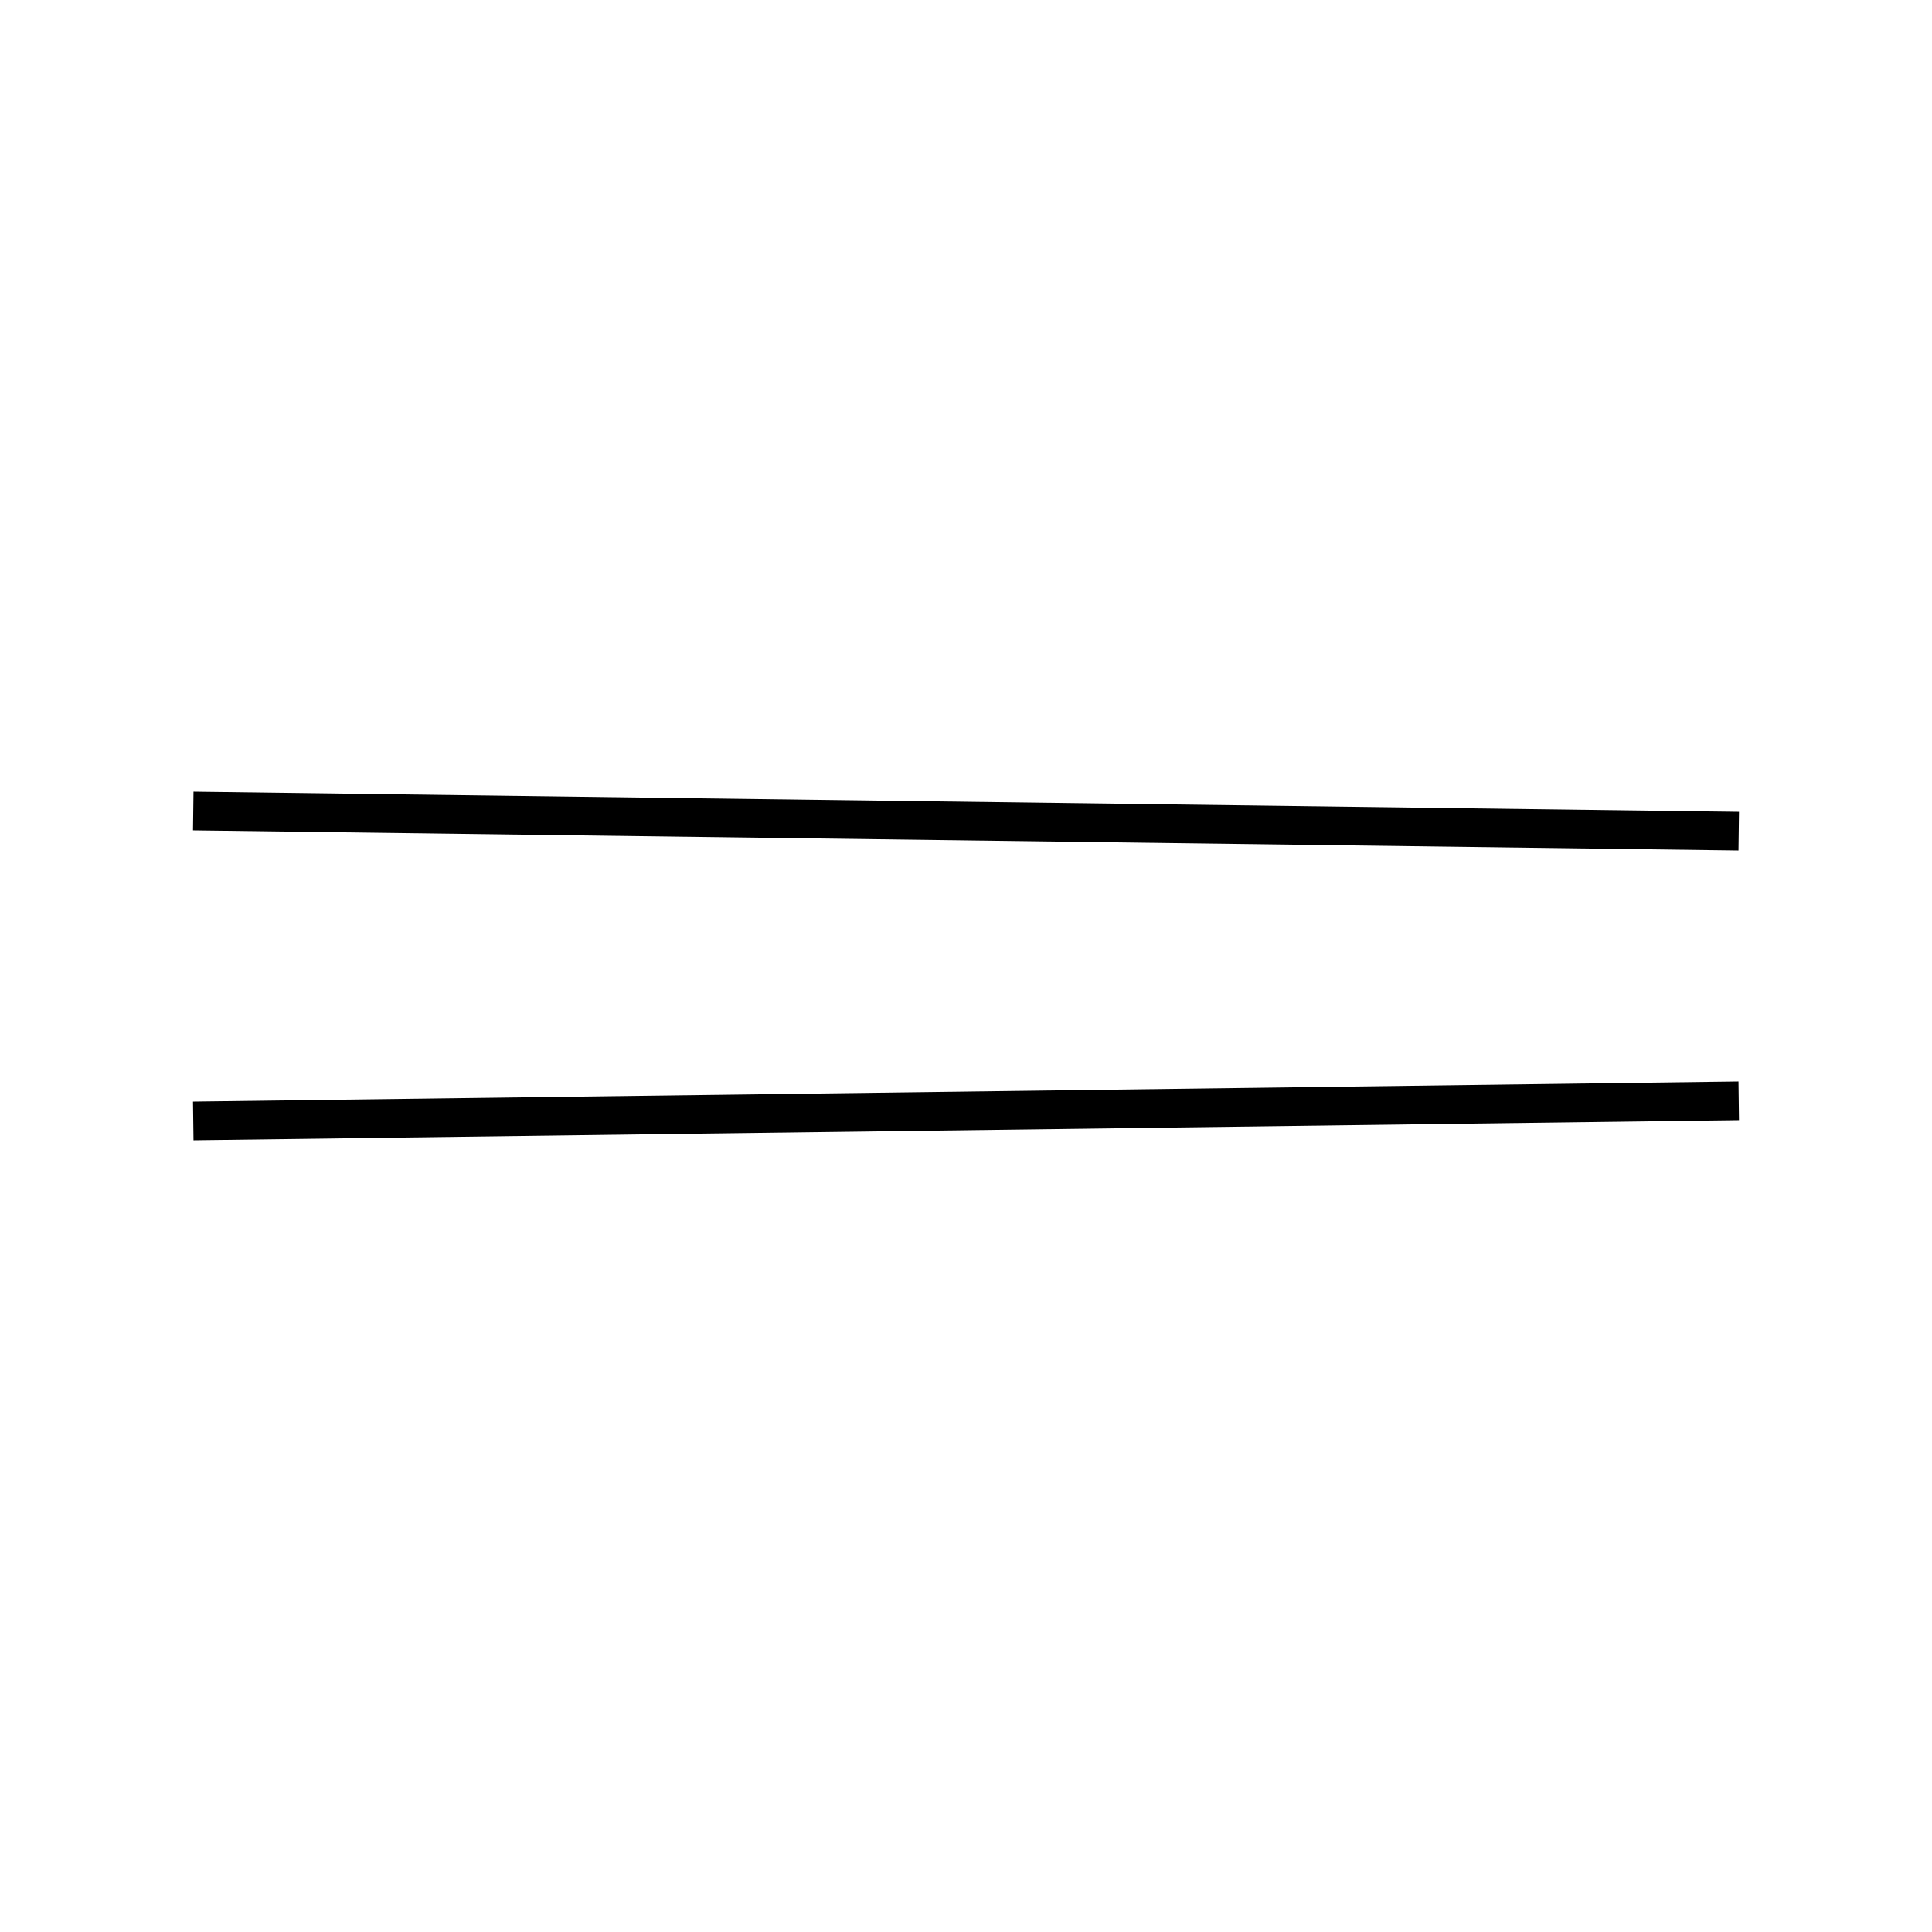
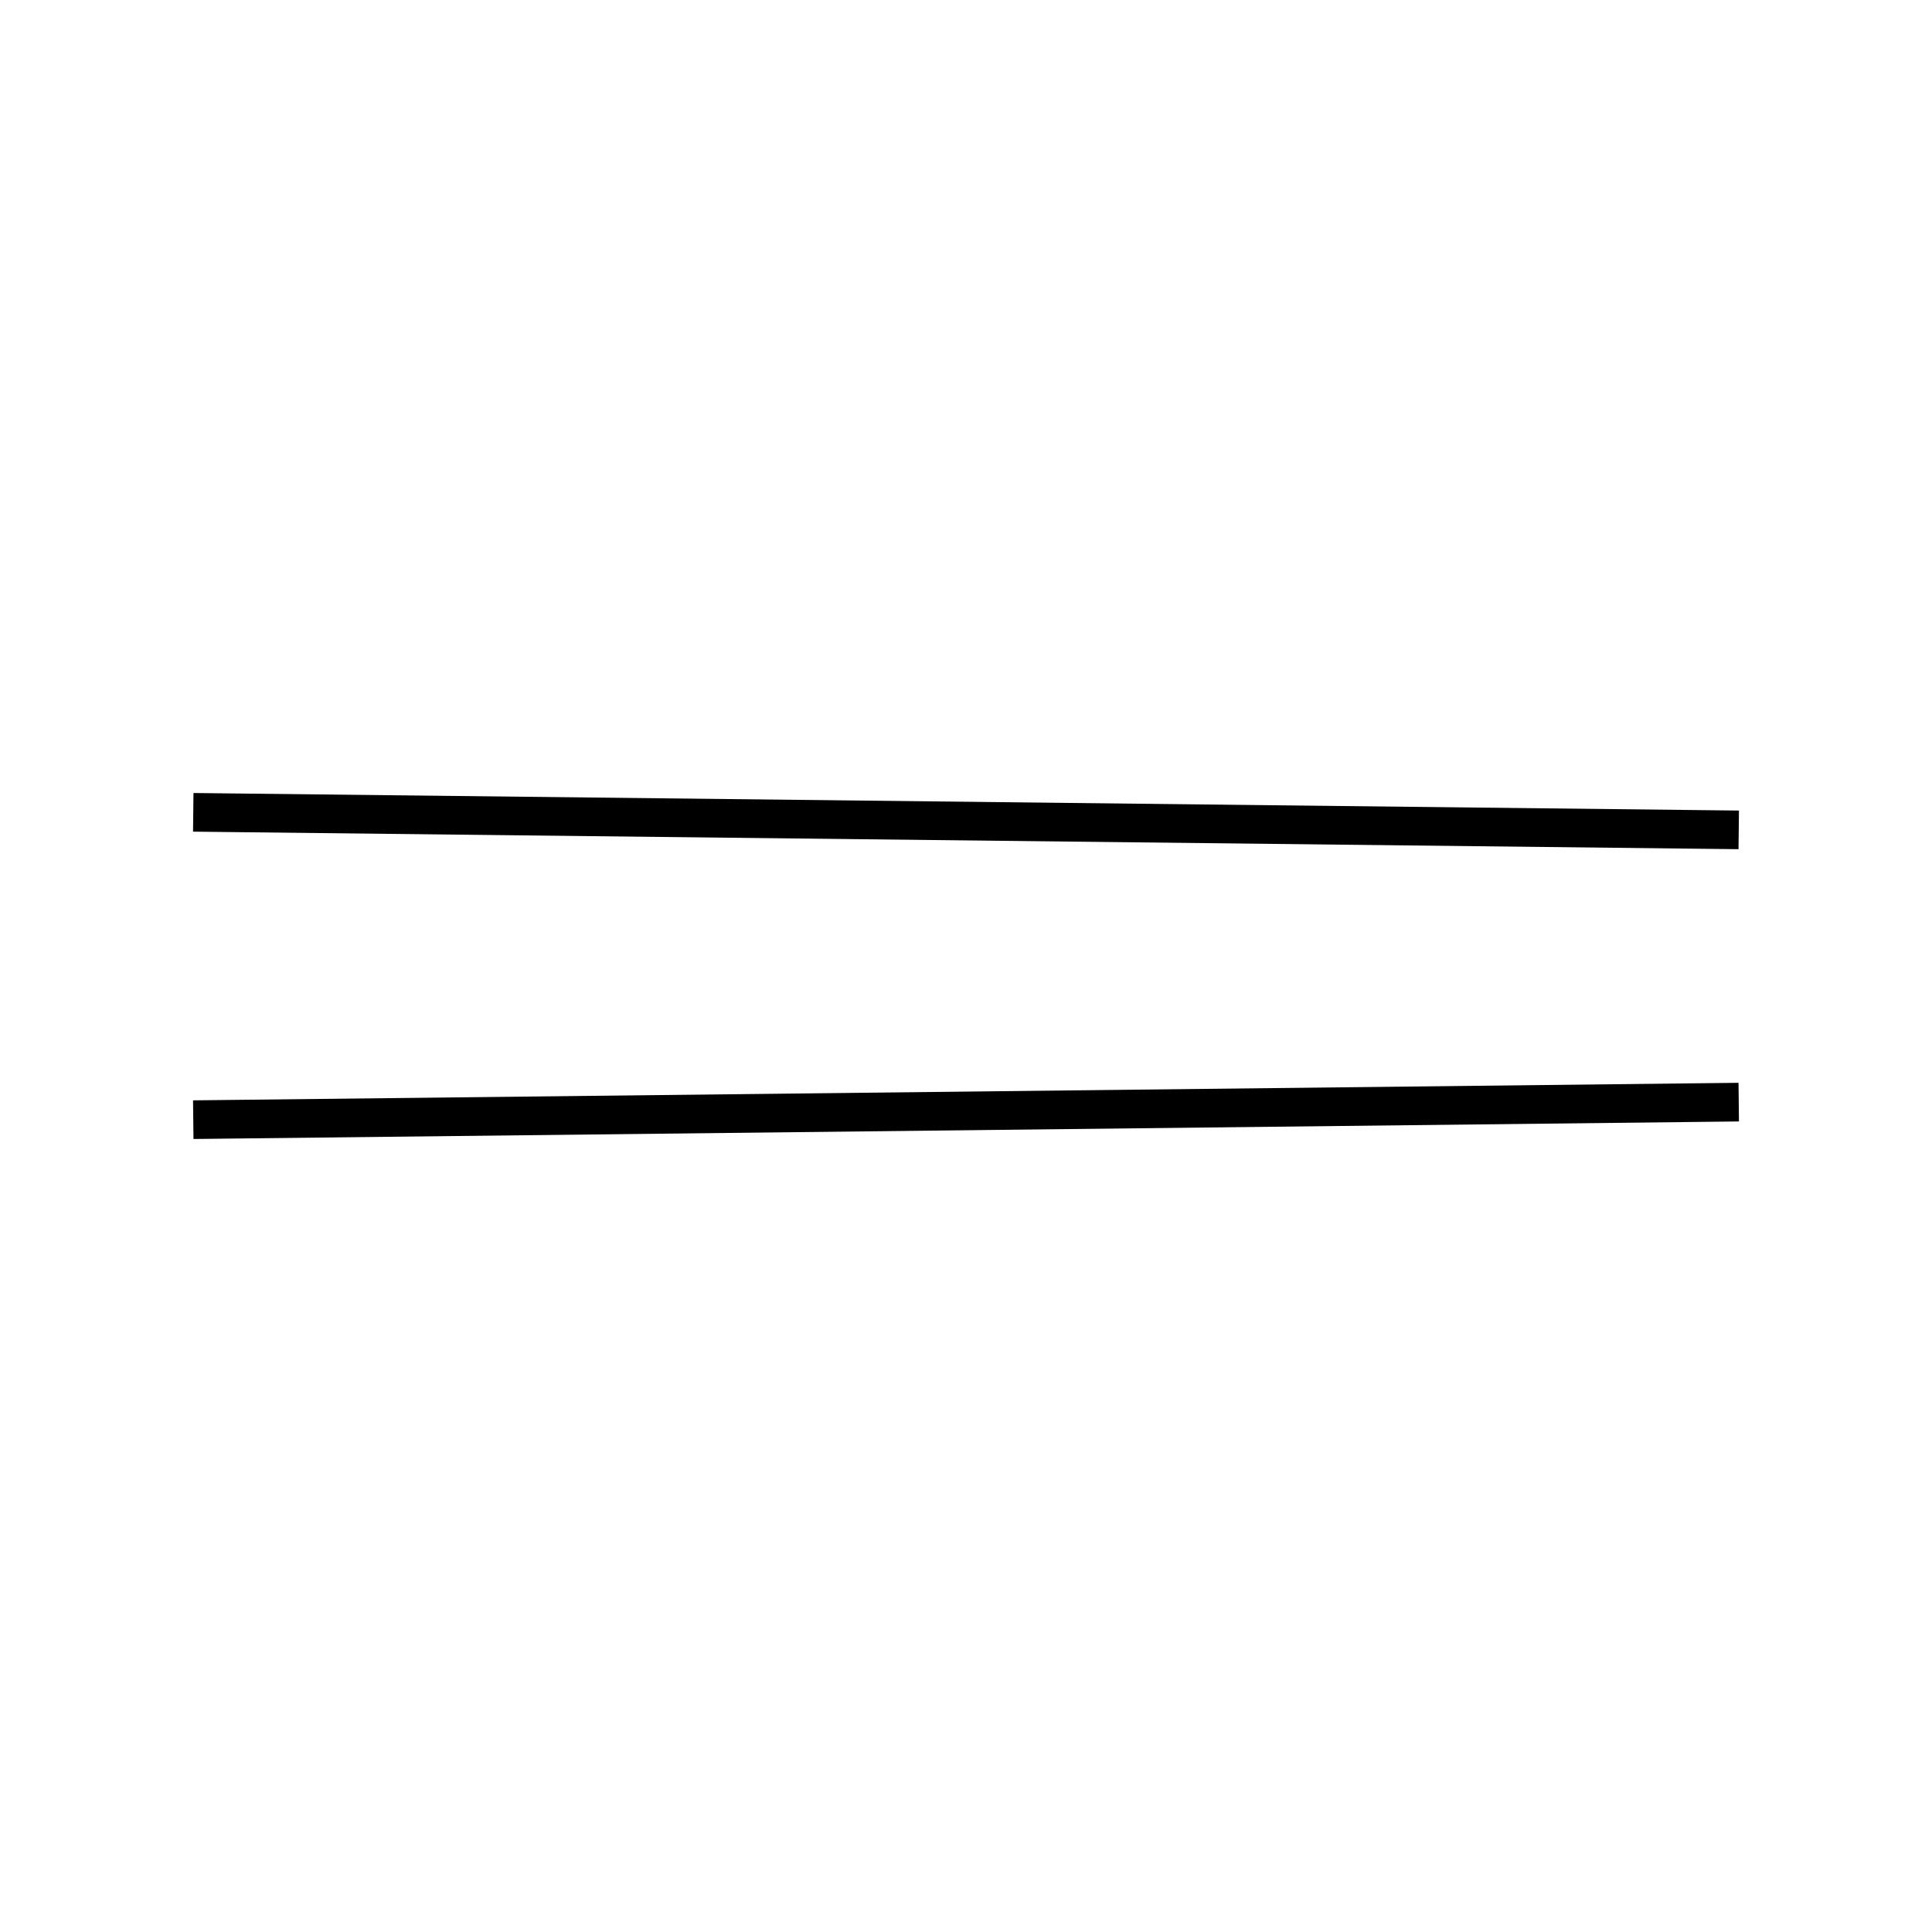
<svg xmlns="http://www.w3.org/2000/svg" height="100" width="100">
  <rect stroke-width="5" stroke="#ffffff" fill="#ffffff" height="100" width="100" y="0" x="0" />
-   <line x1="89.997" y1="43.021" x2="10.003" y2="41.979" stroke-width="2" stroke="black" />
-   <line x1="89.997" y1="56.979" x2="10.003" y2="58.021" stroke-width="2" stroke="black" />
+   <line x1="89.997" y1="42.954" x2="10.003" y2="42.046" stroke-width="2" stroke="black" />
+   <line x1="89.997" y1="57.046" x2="10.003" y2="57.954" stroke-width="2" stroke="black" />
</svg>
